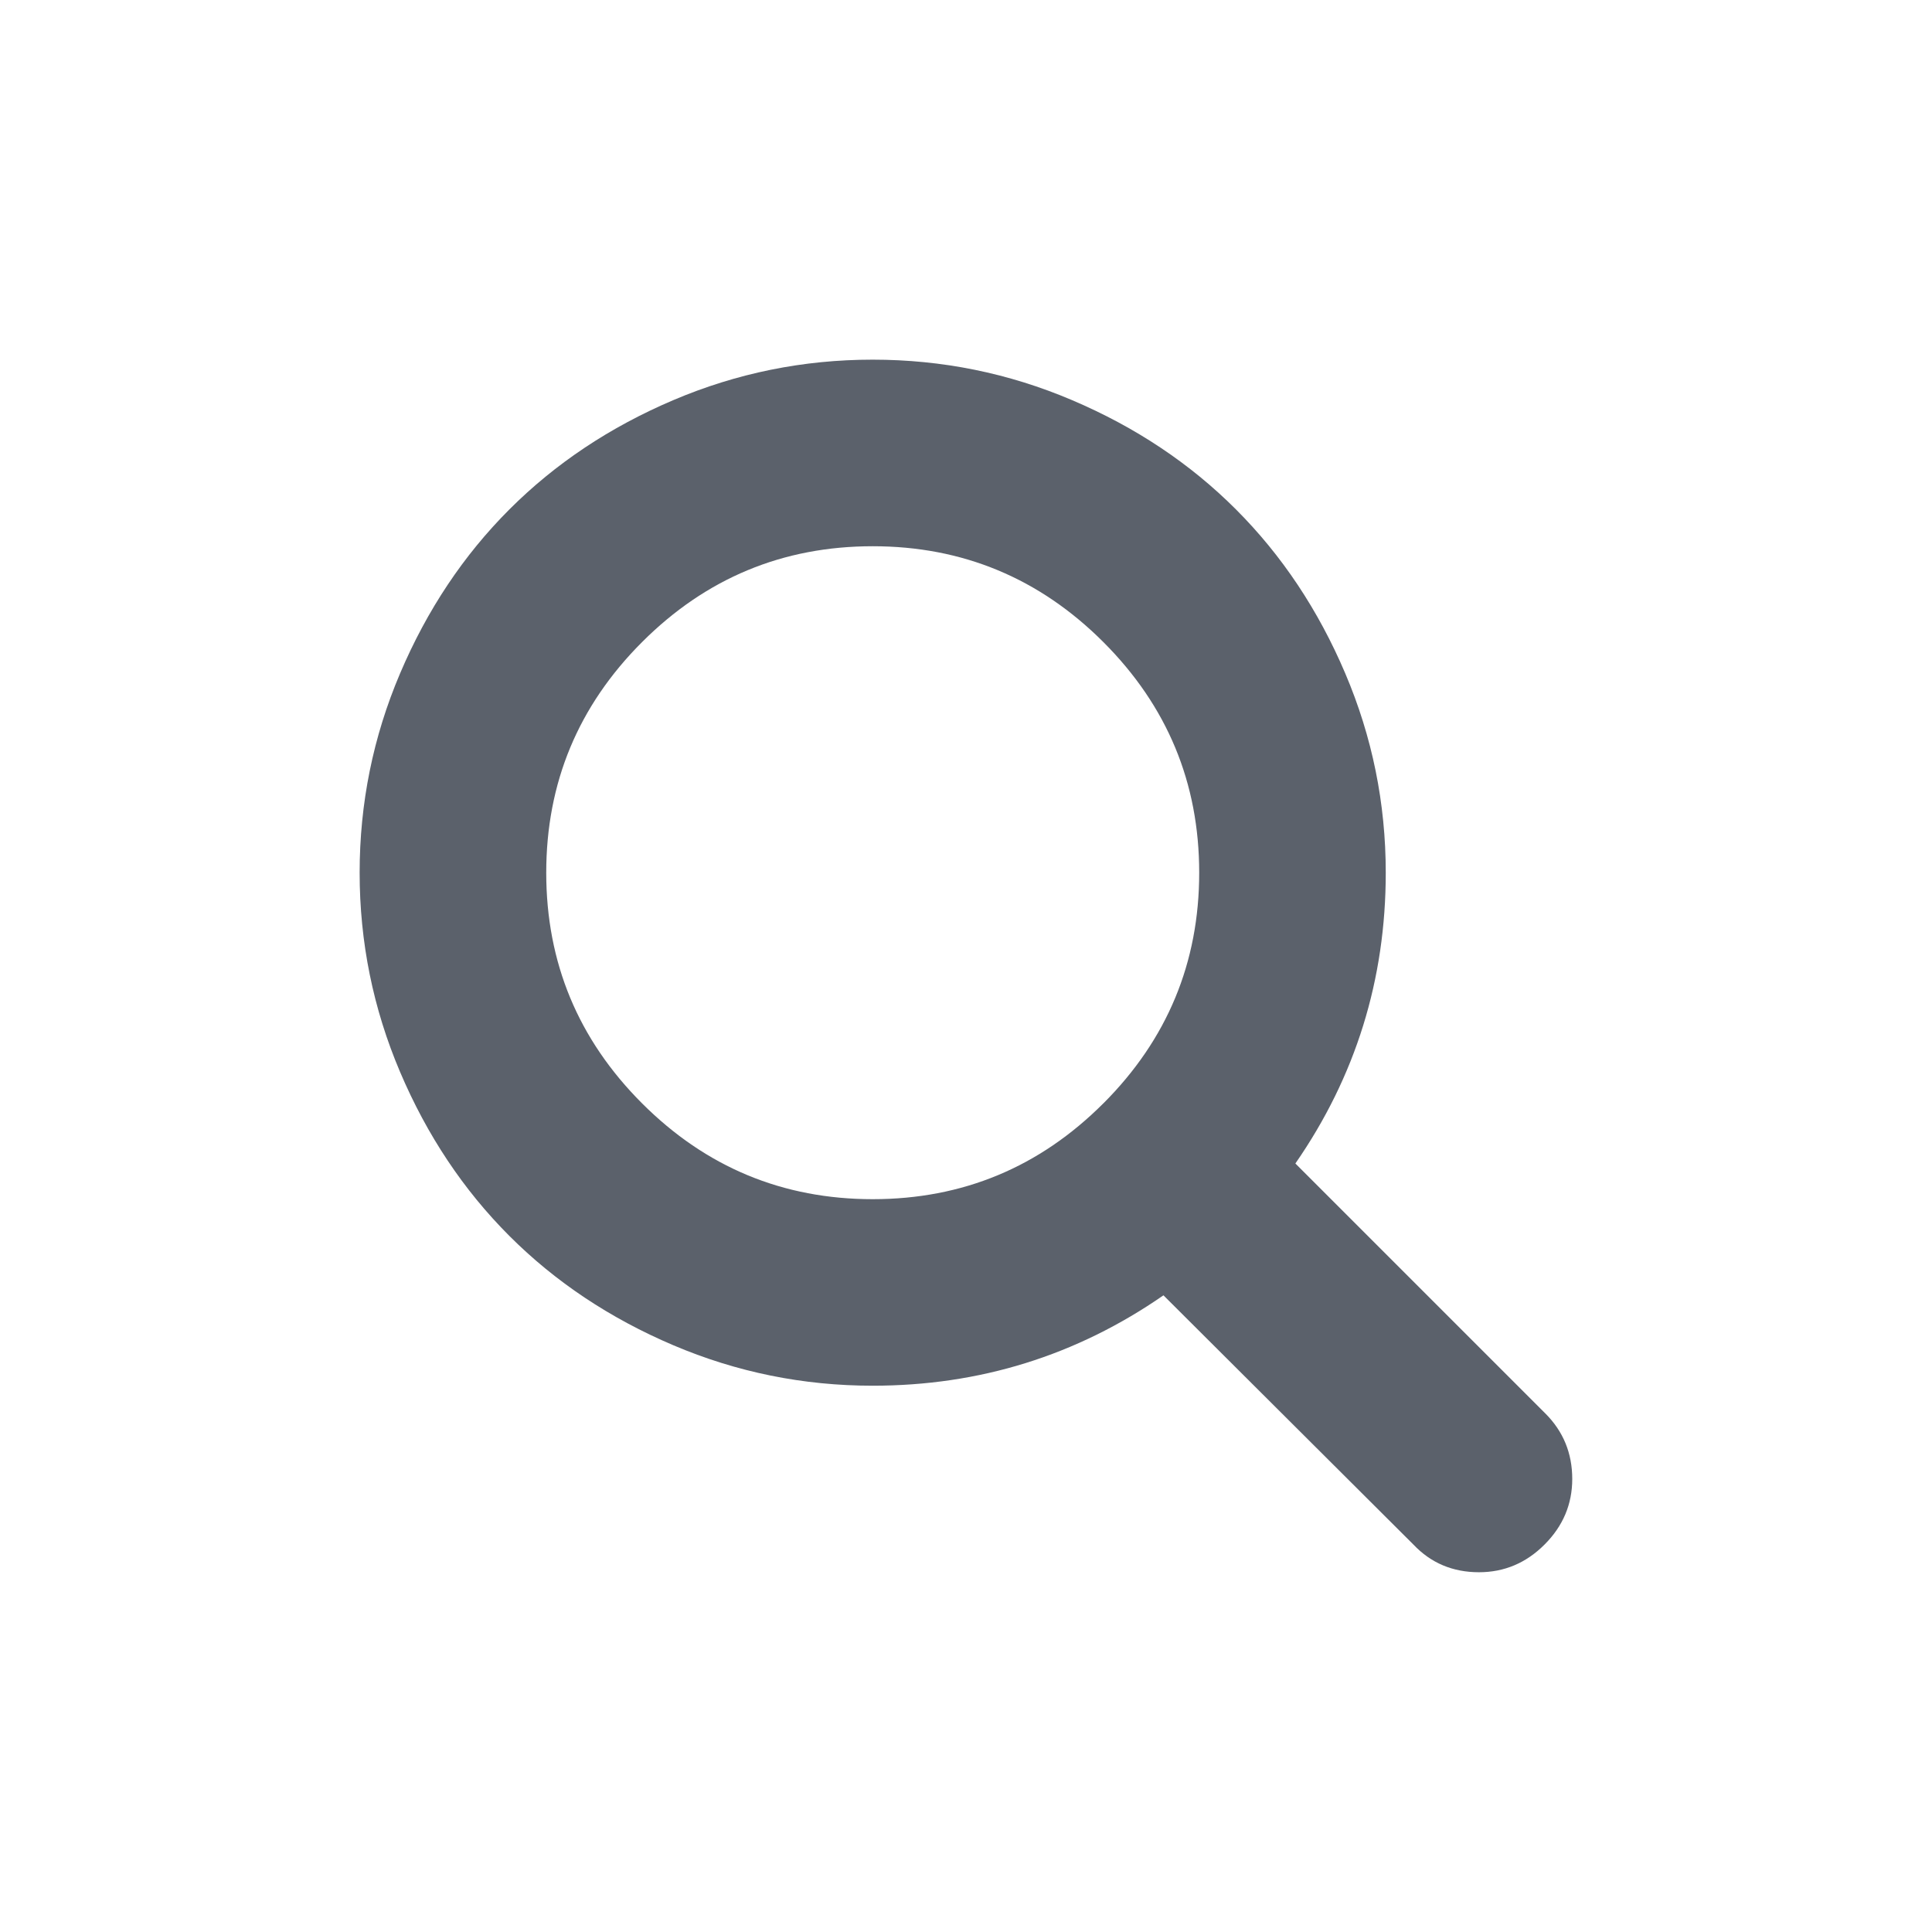
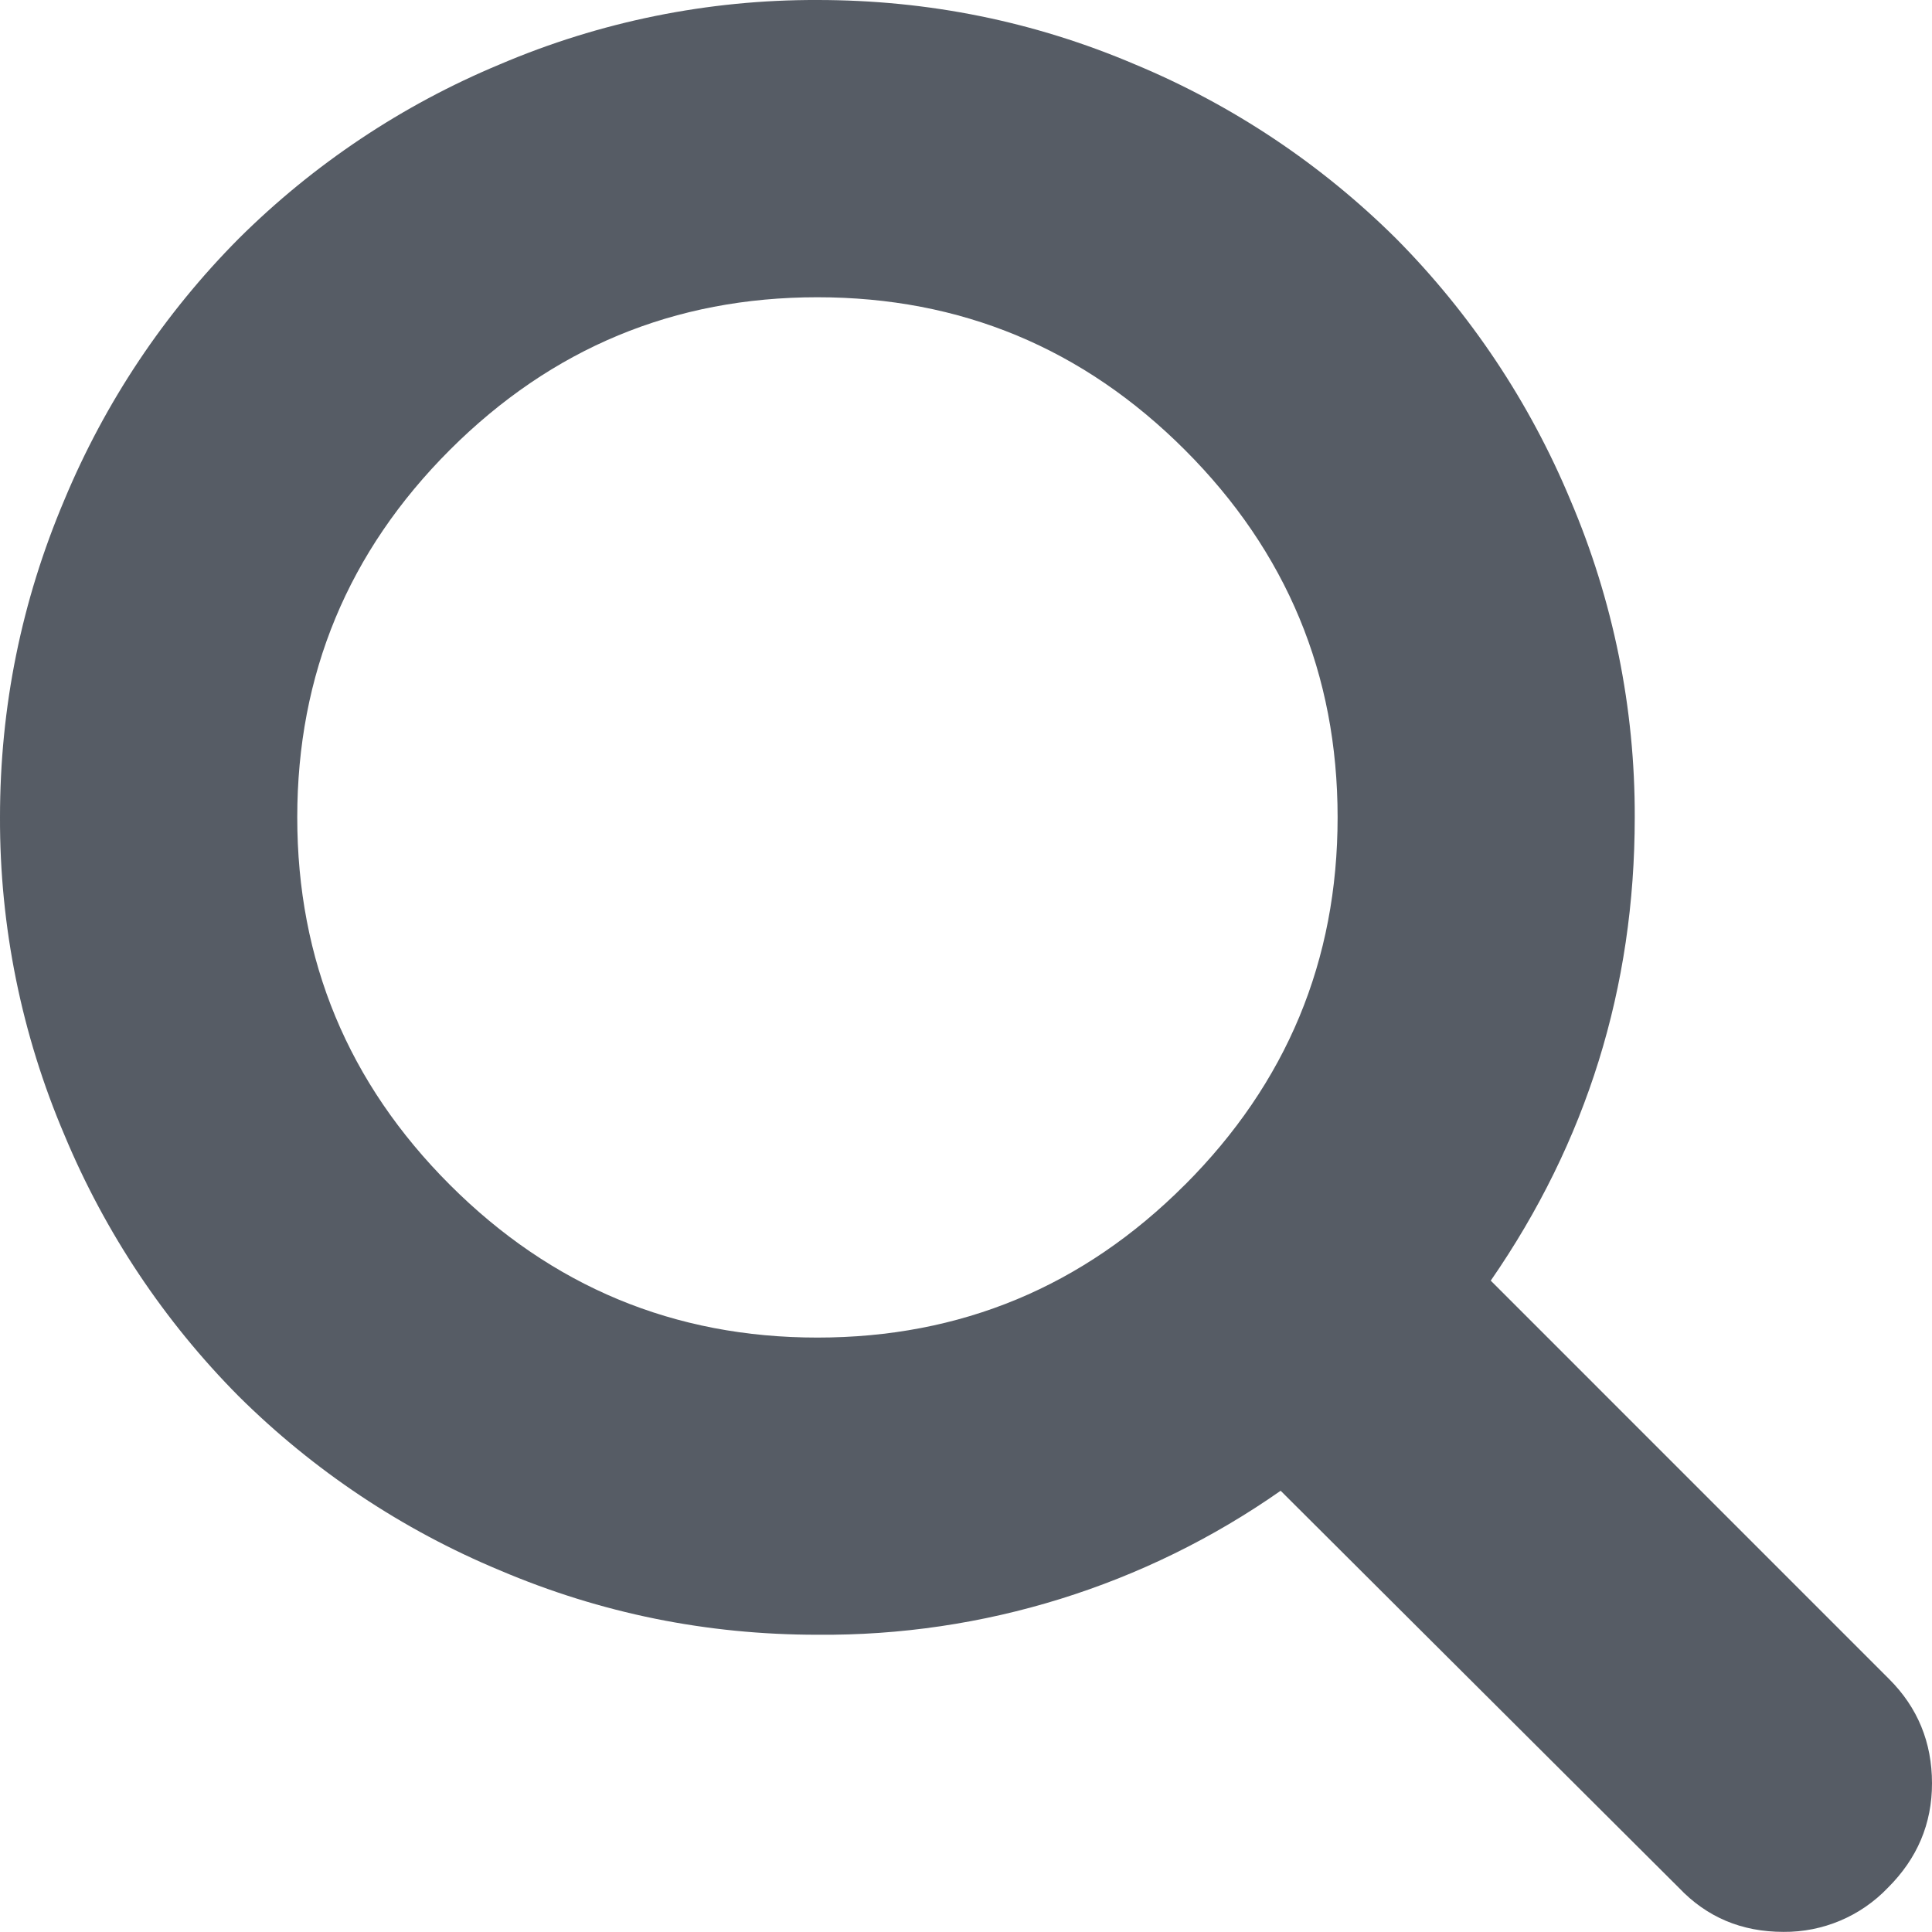
- <svg xmlns="http://www.w3.org/2000/svg" width="24" height="24" viewBox="0 0 216 146">
-   <path fill="#5b616b" d="M172.77 123.025L144.825 95.08c6.735-9.722 10.104-20.56 10.104-32.508 0-7.767-1.51-15.195-4.527-22.283-3.014-7.09-7.088-13.2-12.22-18.336s-11.243-9.207-18.33-12.22c-7.09-3.016-14.52-4.523-22.286-4.523-7.768 0-15.196 1.508-22.284 4.523-7.09 3.014-13.2 7.088-18.332 12.22-5.132 5.134-9.206 11.245-12.22 18.333-3.015 7.088-4.522 14.515-4.522 22.282 0 7.766 1.507 15.192 4.522 22.282 3.014 7.088 7.088 13.197 12.22 18.33 5.134 5.134 11.245 9.207 18.333 12.222 7.09 3.015 14.516 4.522 22.283 4.522 11.95 0 22.786-3.37 32.51-10.105l27.943 27.863c1.955 2.064 4.397 3.096 7.332 3.096 2.824 0 5.27-1.03 7.332-3.096 2.064-2.063 3.096-4.508 3.096-7.332 0-2.877-1.002-5.322-3.013-7.33zm-49.413-34.668C116.214 95.5 107.62 99.07 97.57 99.07c-10.048 0-18.643-3.57-25.786-10.713C64.64 81.214 61.07 72.62 61.07 62.57c0-10.047 3.572-18.643 10.714-25.785C78.926 29.642 87.522 26.07 97.57 26.07c10.048 0 18.643 3.573 25.787 10.715 7.143 7.142 10.715 15.738 10.715 25.786 0 10.05-3.573 18.647-10.715 25.79z" />
+ <svg xmlns="http://www.w3.org/2000/svg" width="64" height="64" viewBox="0 0 64 64">
+   <path fill="#565C65" fill-rule="evenodd" d="M39.25 39.25c3.37-3.372 5.06-7.425 5.06-12.174 0-4.74-1.686-8.798-5.06-12.173-3.372-3.37-7.425-5.056-12.174-5.056-4.74 0-8.798 1.686-12.173 5.056-3.37 3.371-5.056 7.433-5.056 12.173 0 4.745 1.686 8.802 5.056 12.173 3.371 3.37 7.433 5.06 12.173 5.06 4.745 0 8.802-1.685 12.173-5.06zm23.325 16.366c.951.947 1.425 2.103 1.425 3.46 0 1.336-.486 2.488-1.463 3.46a4.724 4.724 0 0 1-3.456 1.46c-1.391 0-2.54-.487-3.465-1.46L42.423 49.383a26.334 26.334 0 0 1-15.347 4.77c-3.665 0-7.168-.708-10.517-2.133a27.017 27.017 0 0 1-8.653-5.768 27.046 27.046 0 0 1-5.773-8.657A26.6 26.6 0 0 1 0 27.076c0-3.665.713-7.168 2.133-10.517a27.025 27.025 0 0 1 5.773-8.653 26.961 26.961 0 0 1 8.649-5.773A26.563 26.563 0 0 1 27.076 0c3.67 0 7.177.708 10.522 2.133a27.008 27.008 0 0 1 8.653 5.773 27.093 27.093 0 0 1 5.768 8.653 26.578 26.578 0 0 1 2.134 10.517c0 5.64-1.592 10.752-4.77 15.347l13.192 13.193z" />
</svg>
